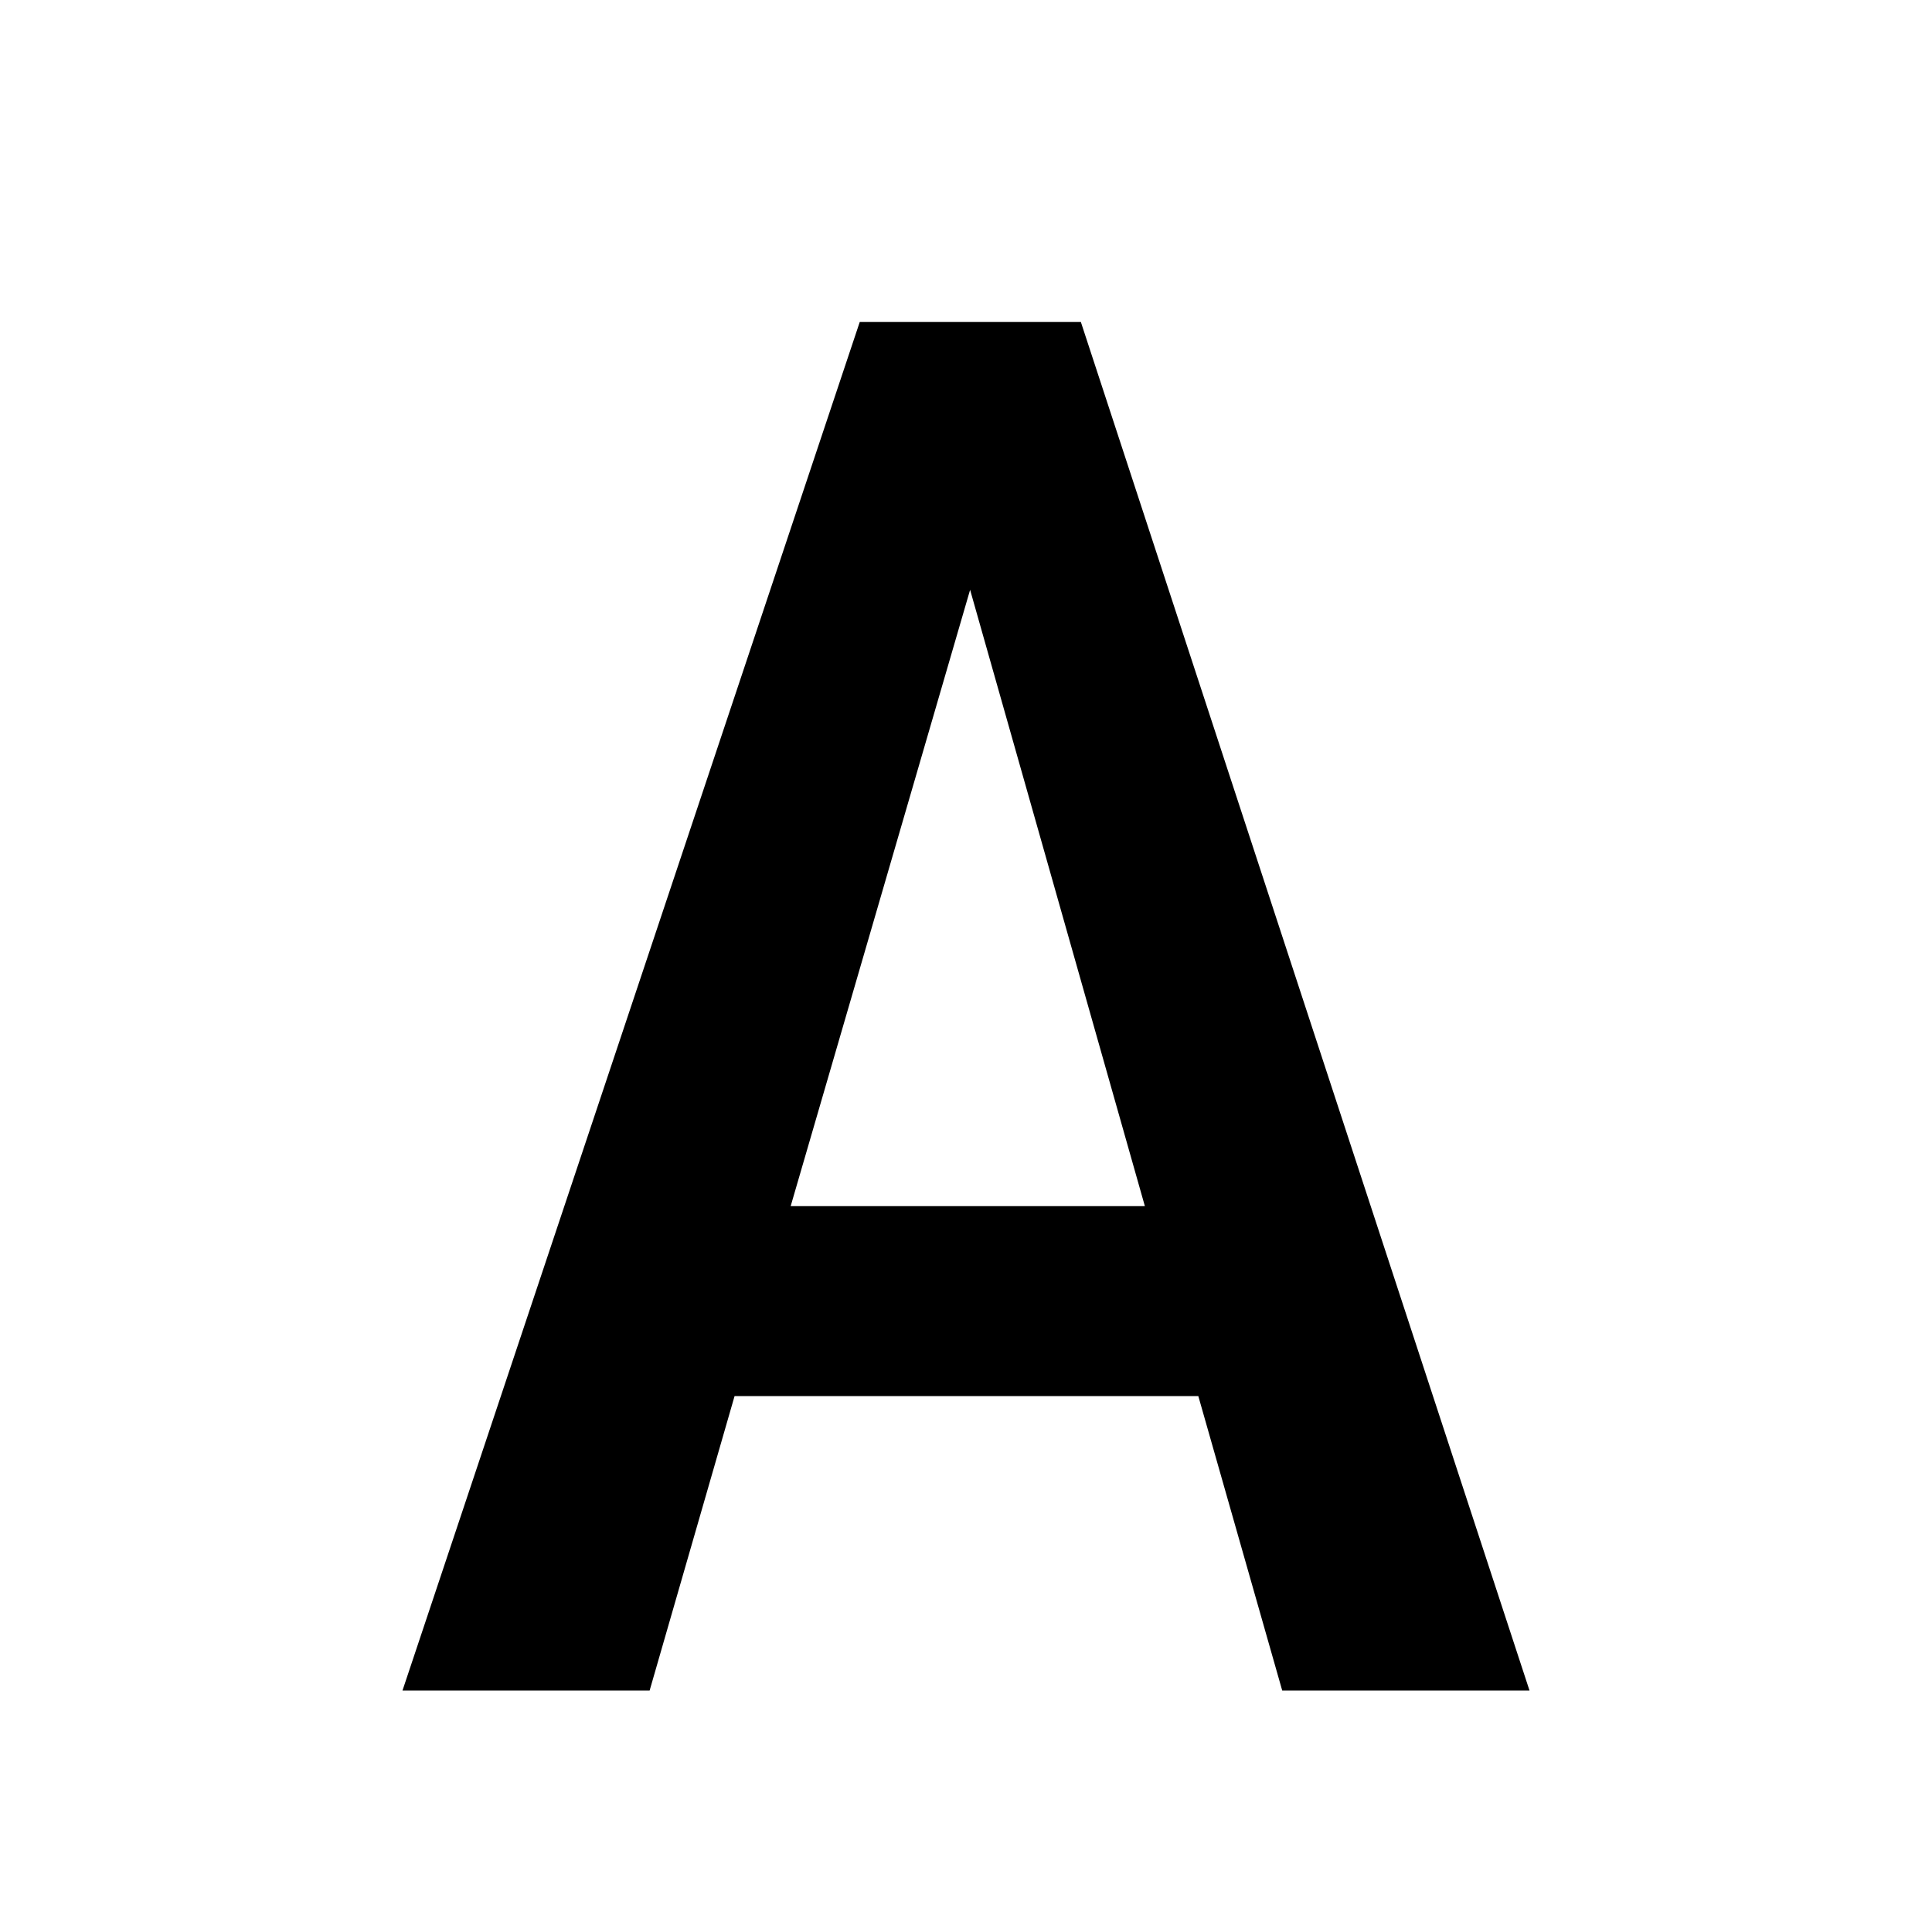
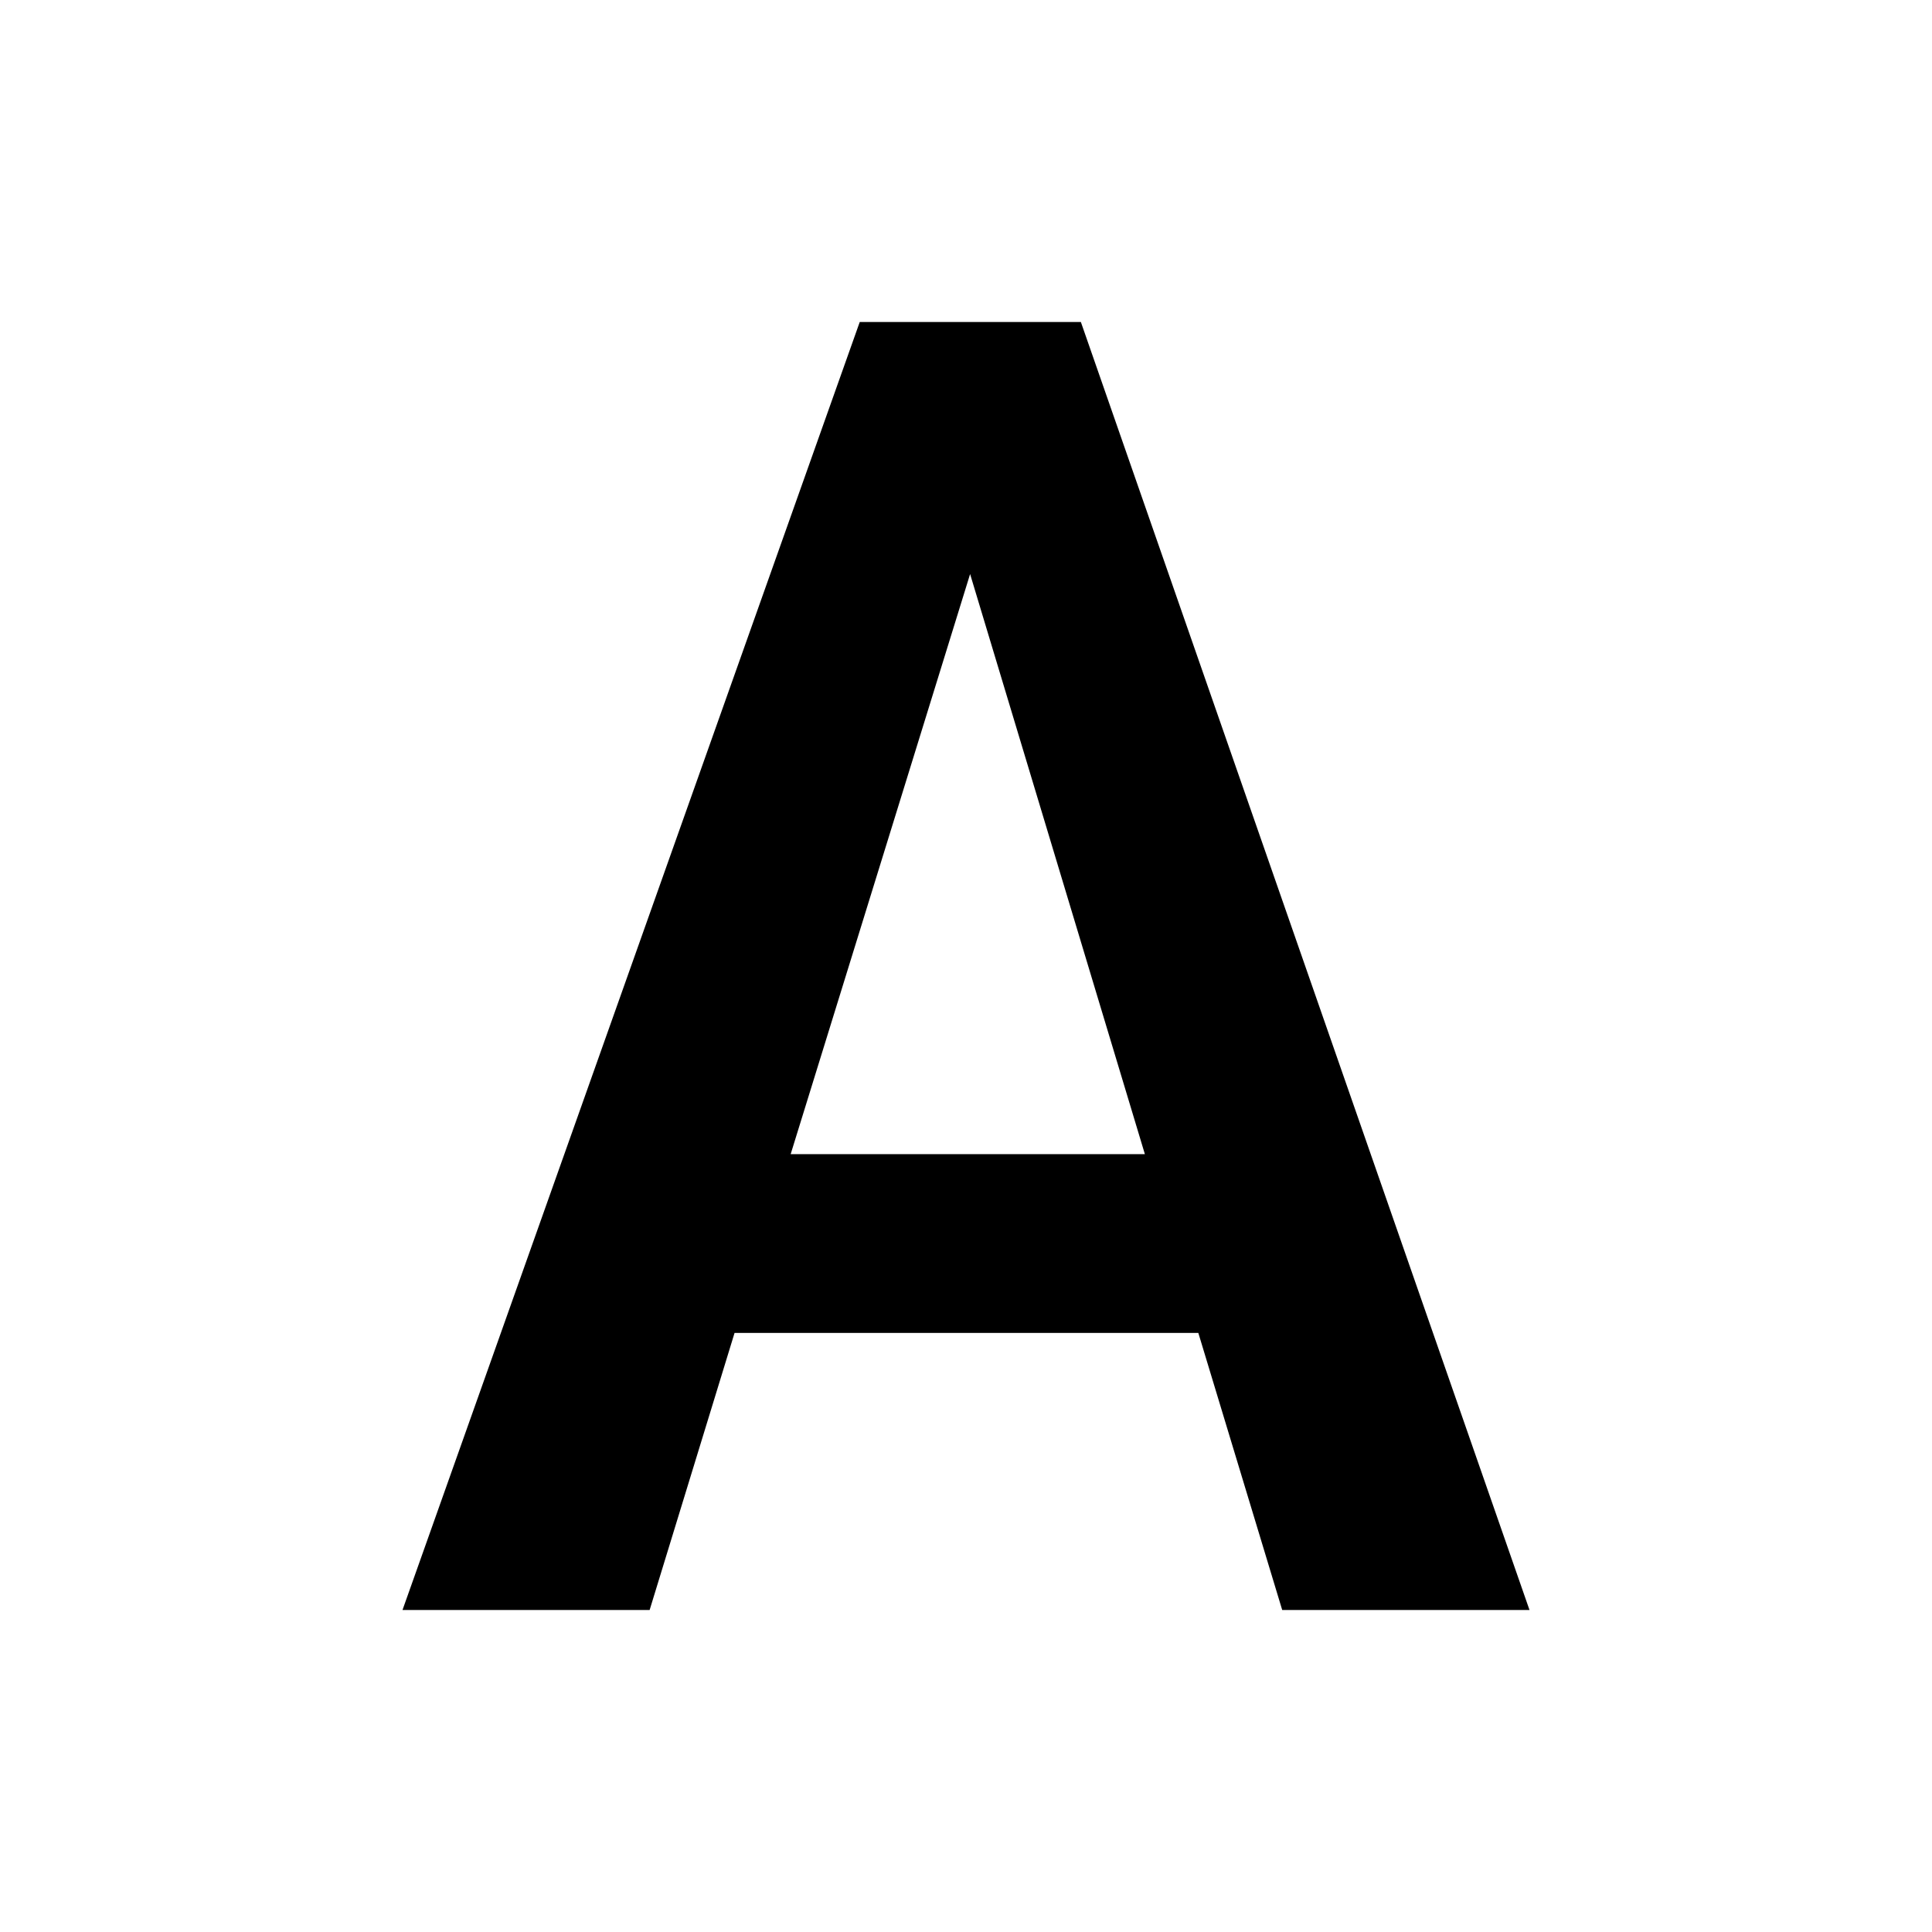
<svg xmlns="http://www.w3.org/2000/svg" width="24" height="24" viewBox="0 0 24 24" fill="none">
-   <path fill-rule="evenodd" clip-rule="evenodd" d="M5 21L10.68 4H13.427L19 21H15.928L14.886 17.343H9.125L8.07 21H5ZM14.222 14.983L12.051 7.327L9.822 14.983H14.222Z" fill="black" />
+   <path fill-rule="evenodd" clip-rule="evenodd" d="M5 20L10.68 4H13.427L19 20H15.928L14.886 16.558H9.125L8.07 20H5ZM14.222 14.337L12.051 7.131L9.822 14.337H14.222Z" fill="black" />
</svg>
